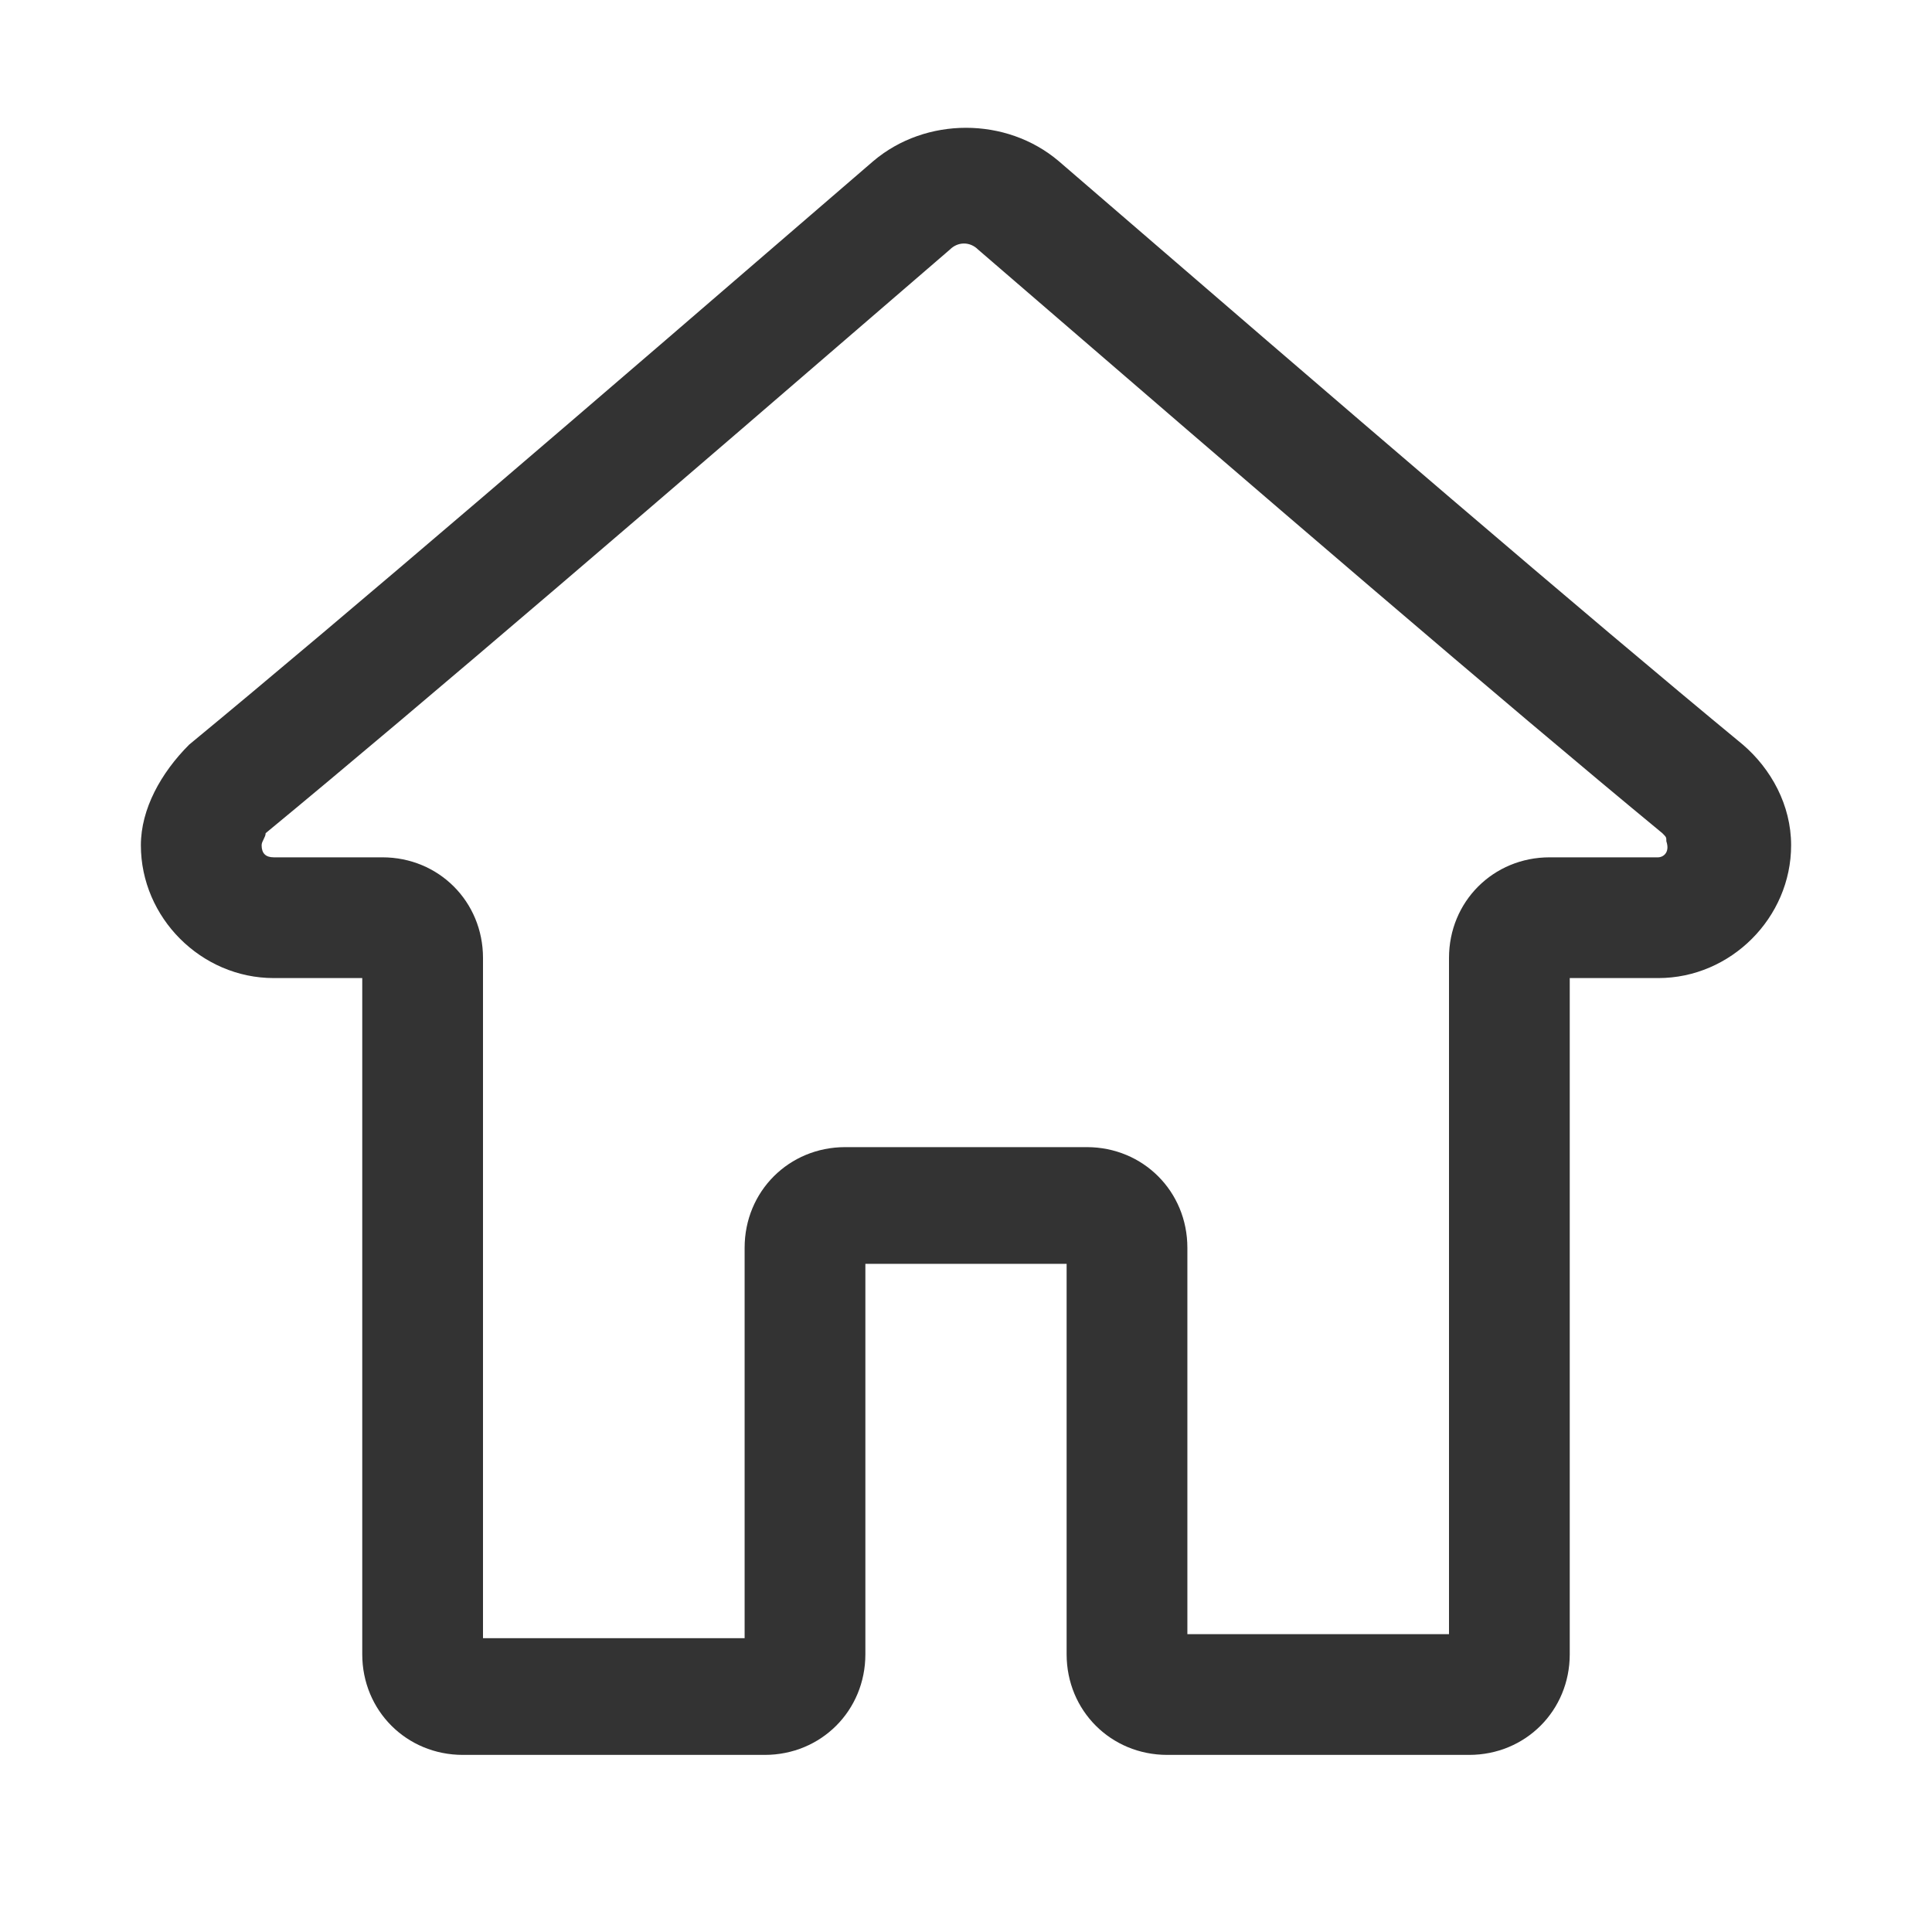
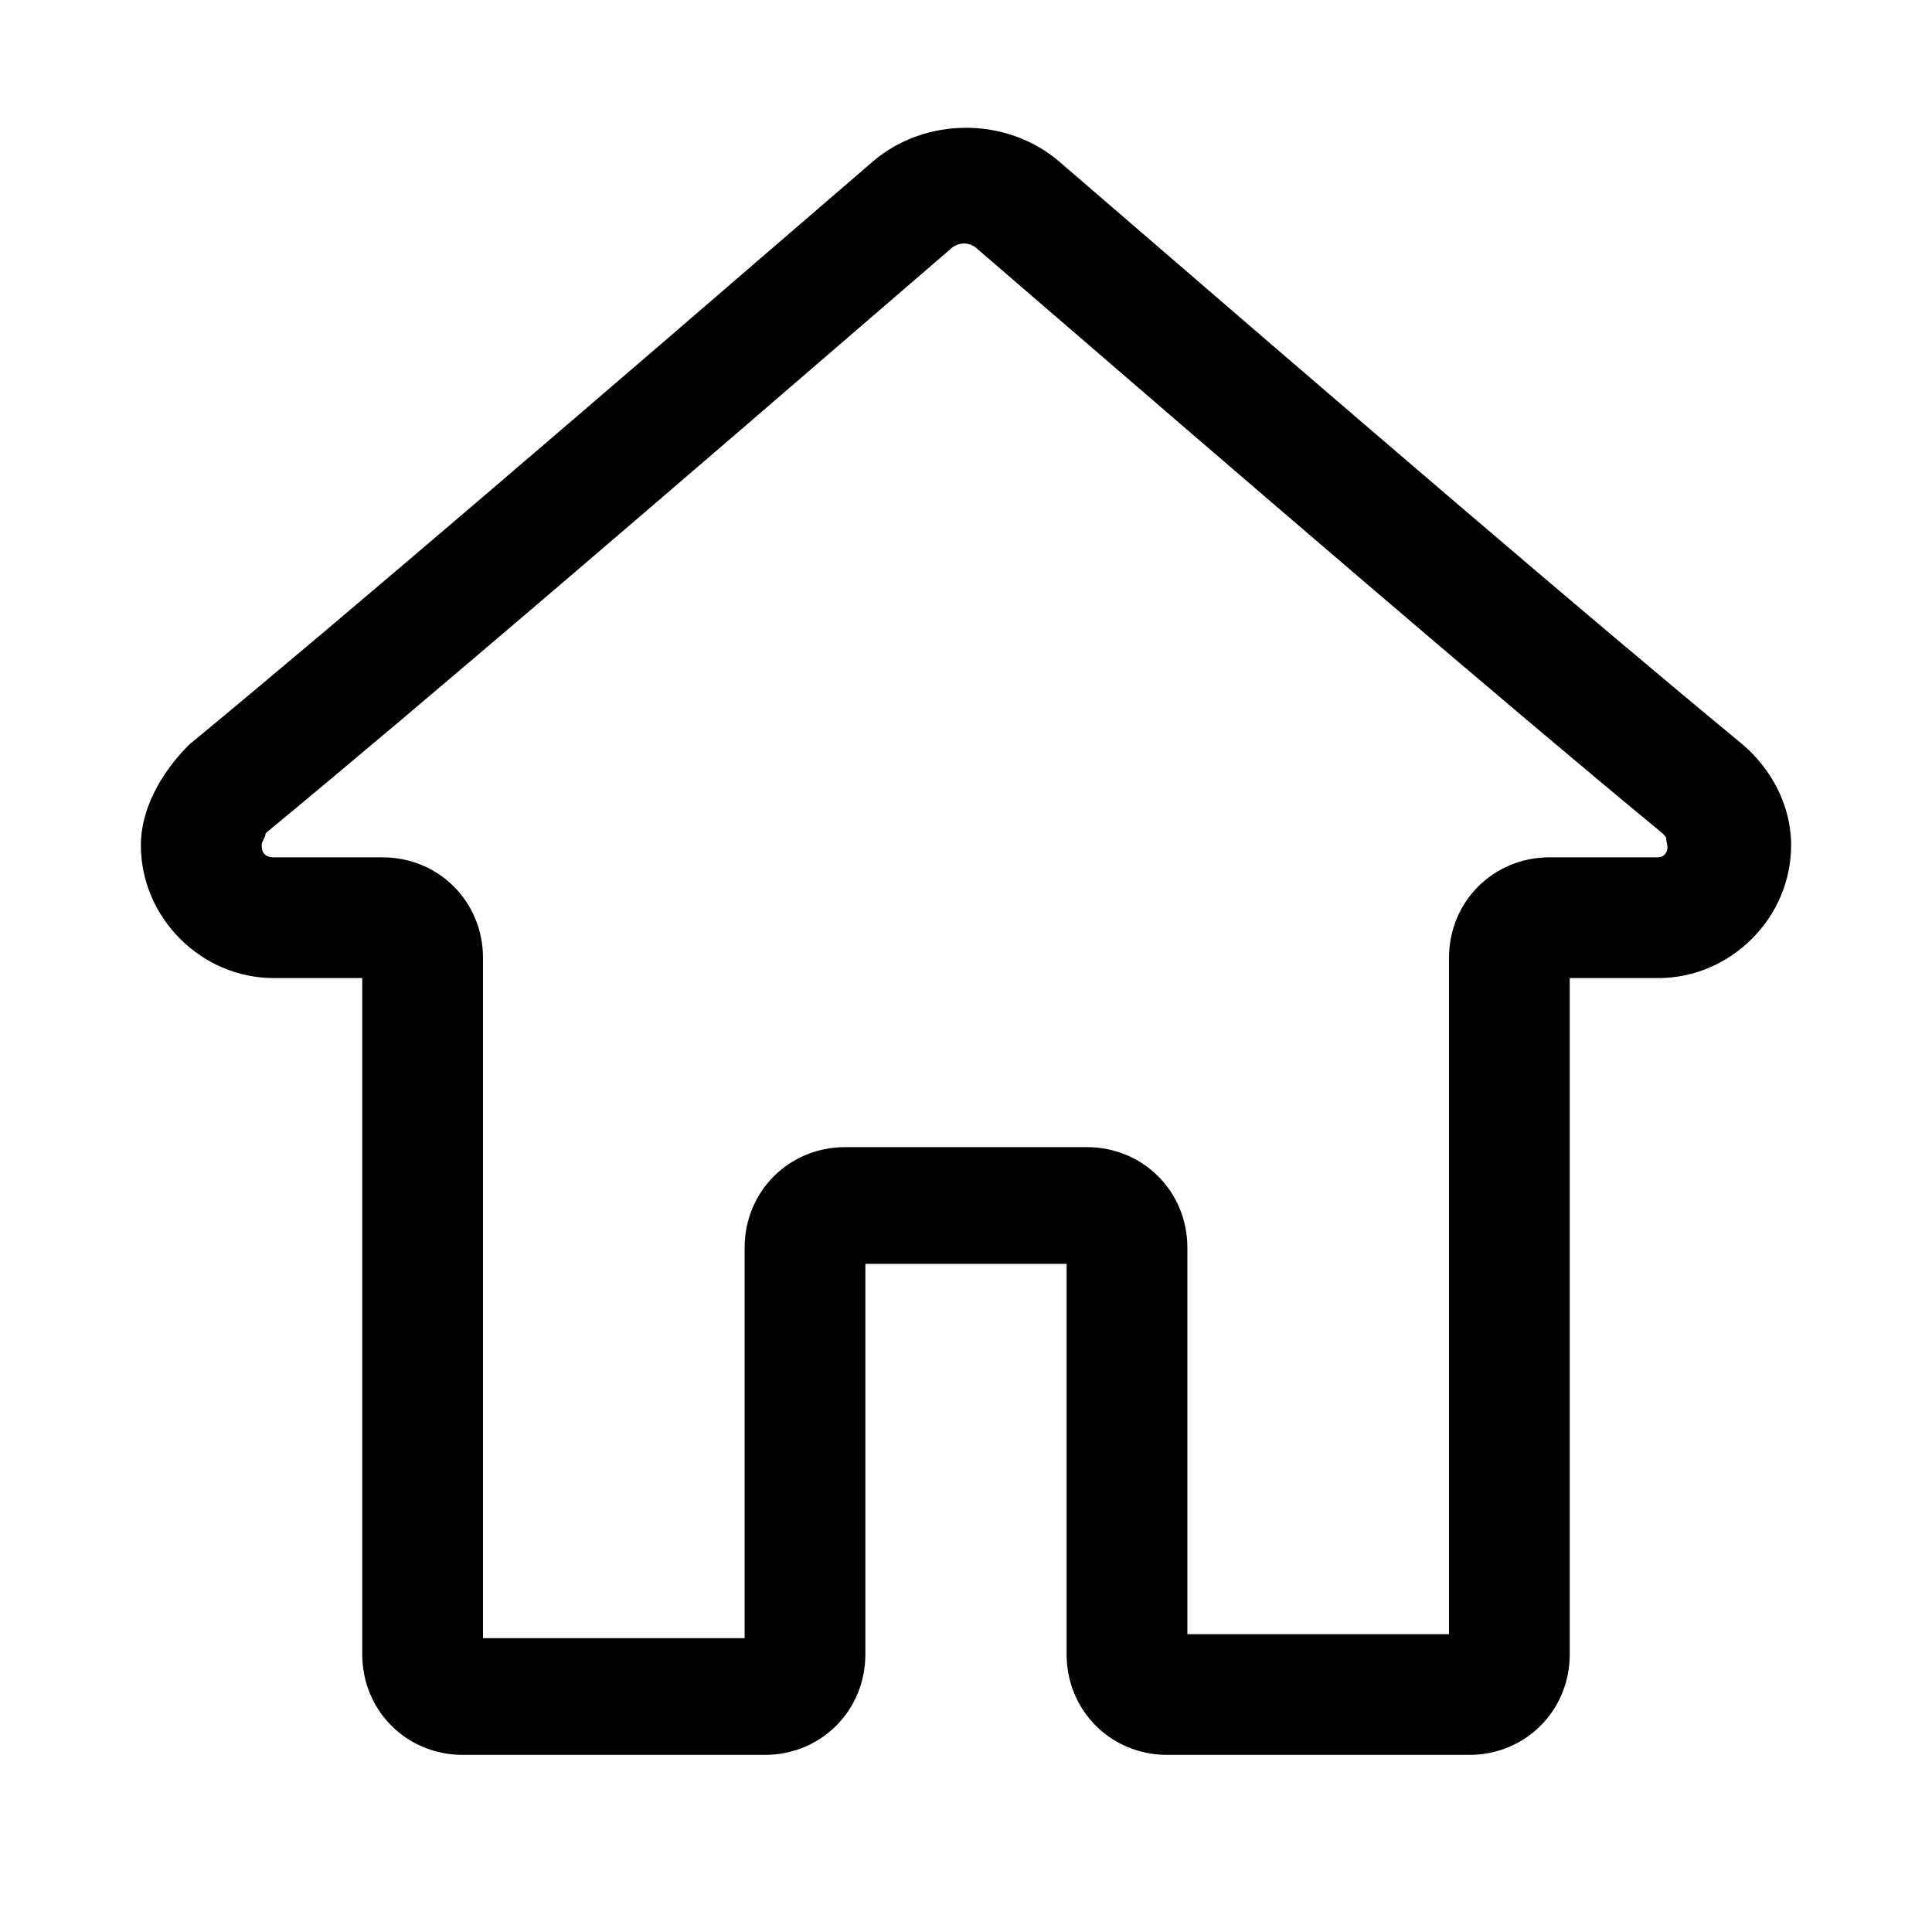
<svg xmlns="http://www.w3.org/2000/svg" class="icon" width="200px" height="200.00px" viewBox="0 0 1024 1024" version="1.1">
-   <path fill="#333333" d="M923.733 394.667c-85.333-70.4-206.933-174.933-362.667-309.333C533.333 61.867 490.667 61.867 462.933 85.333c-155.733 134.4-277.333 238.933-362.667 309.333-14.933 14.933-25.6 34.133-25.6 53.333 0 38.4 32 70.4 70.4 70.4H192v358.4c0 29.867 23.467 53.333 53.333 53.333H405.333c29.867 0 53.333-23.467 53.333-53.333v-206.933h106.667v206.933c0 29.867 23.467 53.333 53.333 53.333h160c29.867 0 53.333-23.467 53.333-53.333V518.4h46.933c38.4 0 70.4-32 70.4-70.4 0-21.333-10.667-40.533-25.6-53.333z m-44.8 59.733h-57.6c-29.867 0-53.333 23.467-53.333 53.333v358.4h-138.667V661.333c0-29.867-23.467-53.333-53.333-53.333h-128c-29.867 0-53.333 23.467-53.333 53.333v206.933H256V507.733c0-29.867-23.467-53.333-53.333-53.333H145.067c-4.267 0-6.4-2.133-6.4-6.4 0-2.133 2.133-4.267 2.133-6.4 85.333-70.4 206.933-174.933 362.667-309.333 4.267-4.267 10.667-4.267 14.933 0 155.733 134.4 277.333 238.933 362.667 309.333 2.133 2.133 2.133 2.133 2.133 4.267 2.133 6.4-2.133 8.533-4.267 8.533z" />
+   <path d="M923.733 394.667c-85.333-70.4-206.933-174.933-362.667-309.333C533.333 61.867 490.667 61.867 462.933 85.333c-155.733 134.4-277.333 238.933-362.667 309.333-14.933 14.933-25.6 34.133-25.6 53.333 0 38.4 32 70.4 70.4 70.4H192v358.4c0 29.867 23.467 53.333 53.333 53.333H405.333c29.867 0 53.333-23.467 53.333-53.333v-206.933h106.667v206.933c0 29.867 23.467 53.333 53.333 53.333h160c29.867 0 53.333-23.467 53.333-53.333V518.4h46.933c38.4 0 70.4-32 70.4-70.4 0-21.333-10.667-40.533-25.6-53.333z m-44.8 59.733h-57.6c-29.867 0-53.333 23.467-53.333 53.333v358.4h-138.667V661.333c0-29.867-23.467-53.333-53.333-53.333h-128c-29.867 0-53.333 23.467-53.333 53.333v206.933H256V507.733c0-29.867-23.467-53.333-53.333-53.333H145.067c-4.267 0-6.4-2.133-6.4-6.4 0-2.133 2.133-4.267 2.133-6.4 85.333-70.4 206.933-174.933 362.667-309.333 4.267-4.267 10.667-4.267 14.933 0 155.733 134.4 277.333 238.933 362.667 309.333 2.133 2.133 2.133 2.133 2.133 4.267 2.133 6.4-2.133 8.533-4.267 8.533z" />
</svg>
